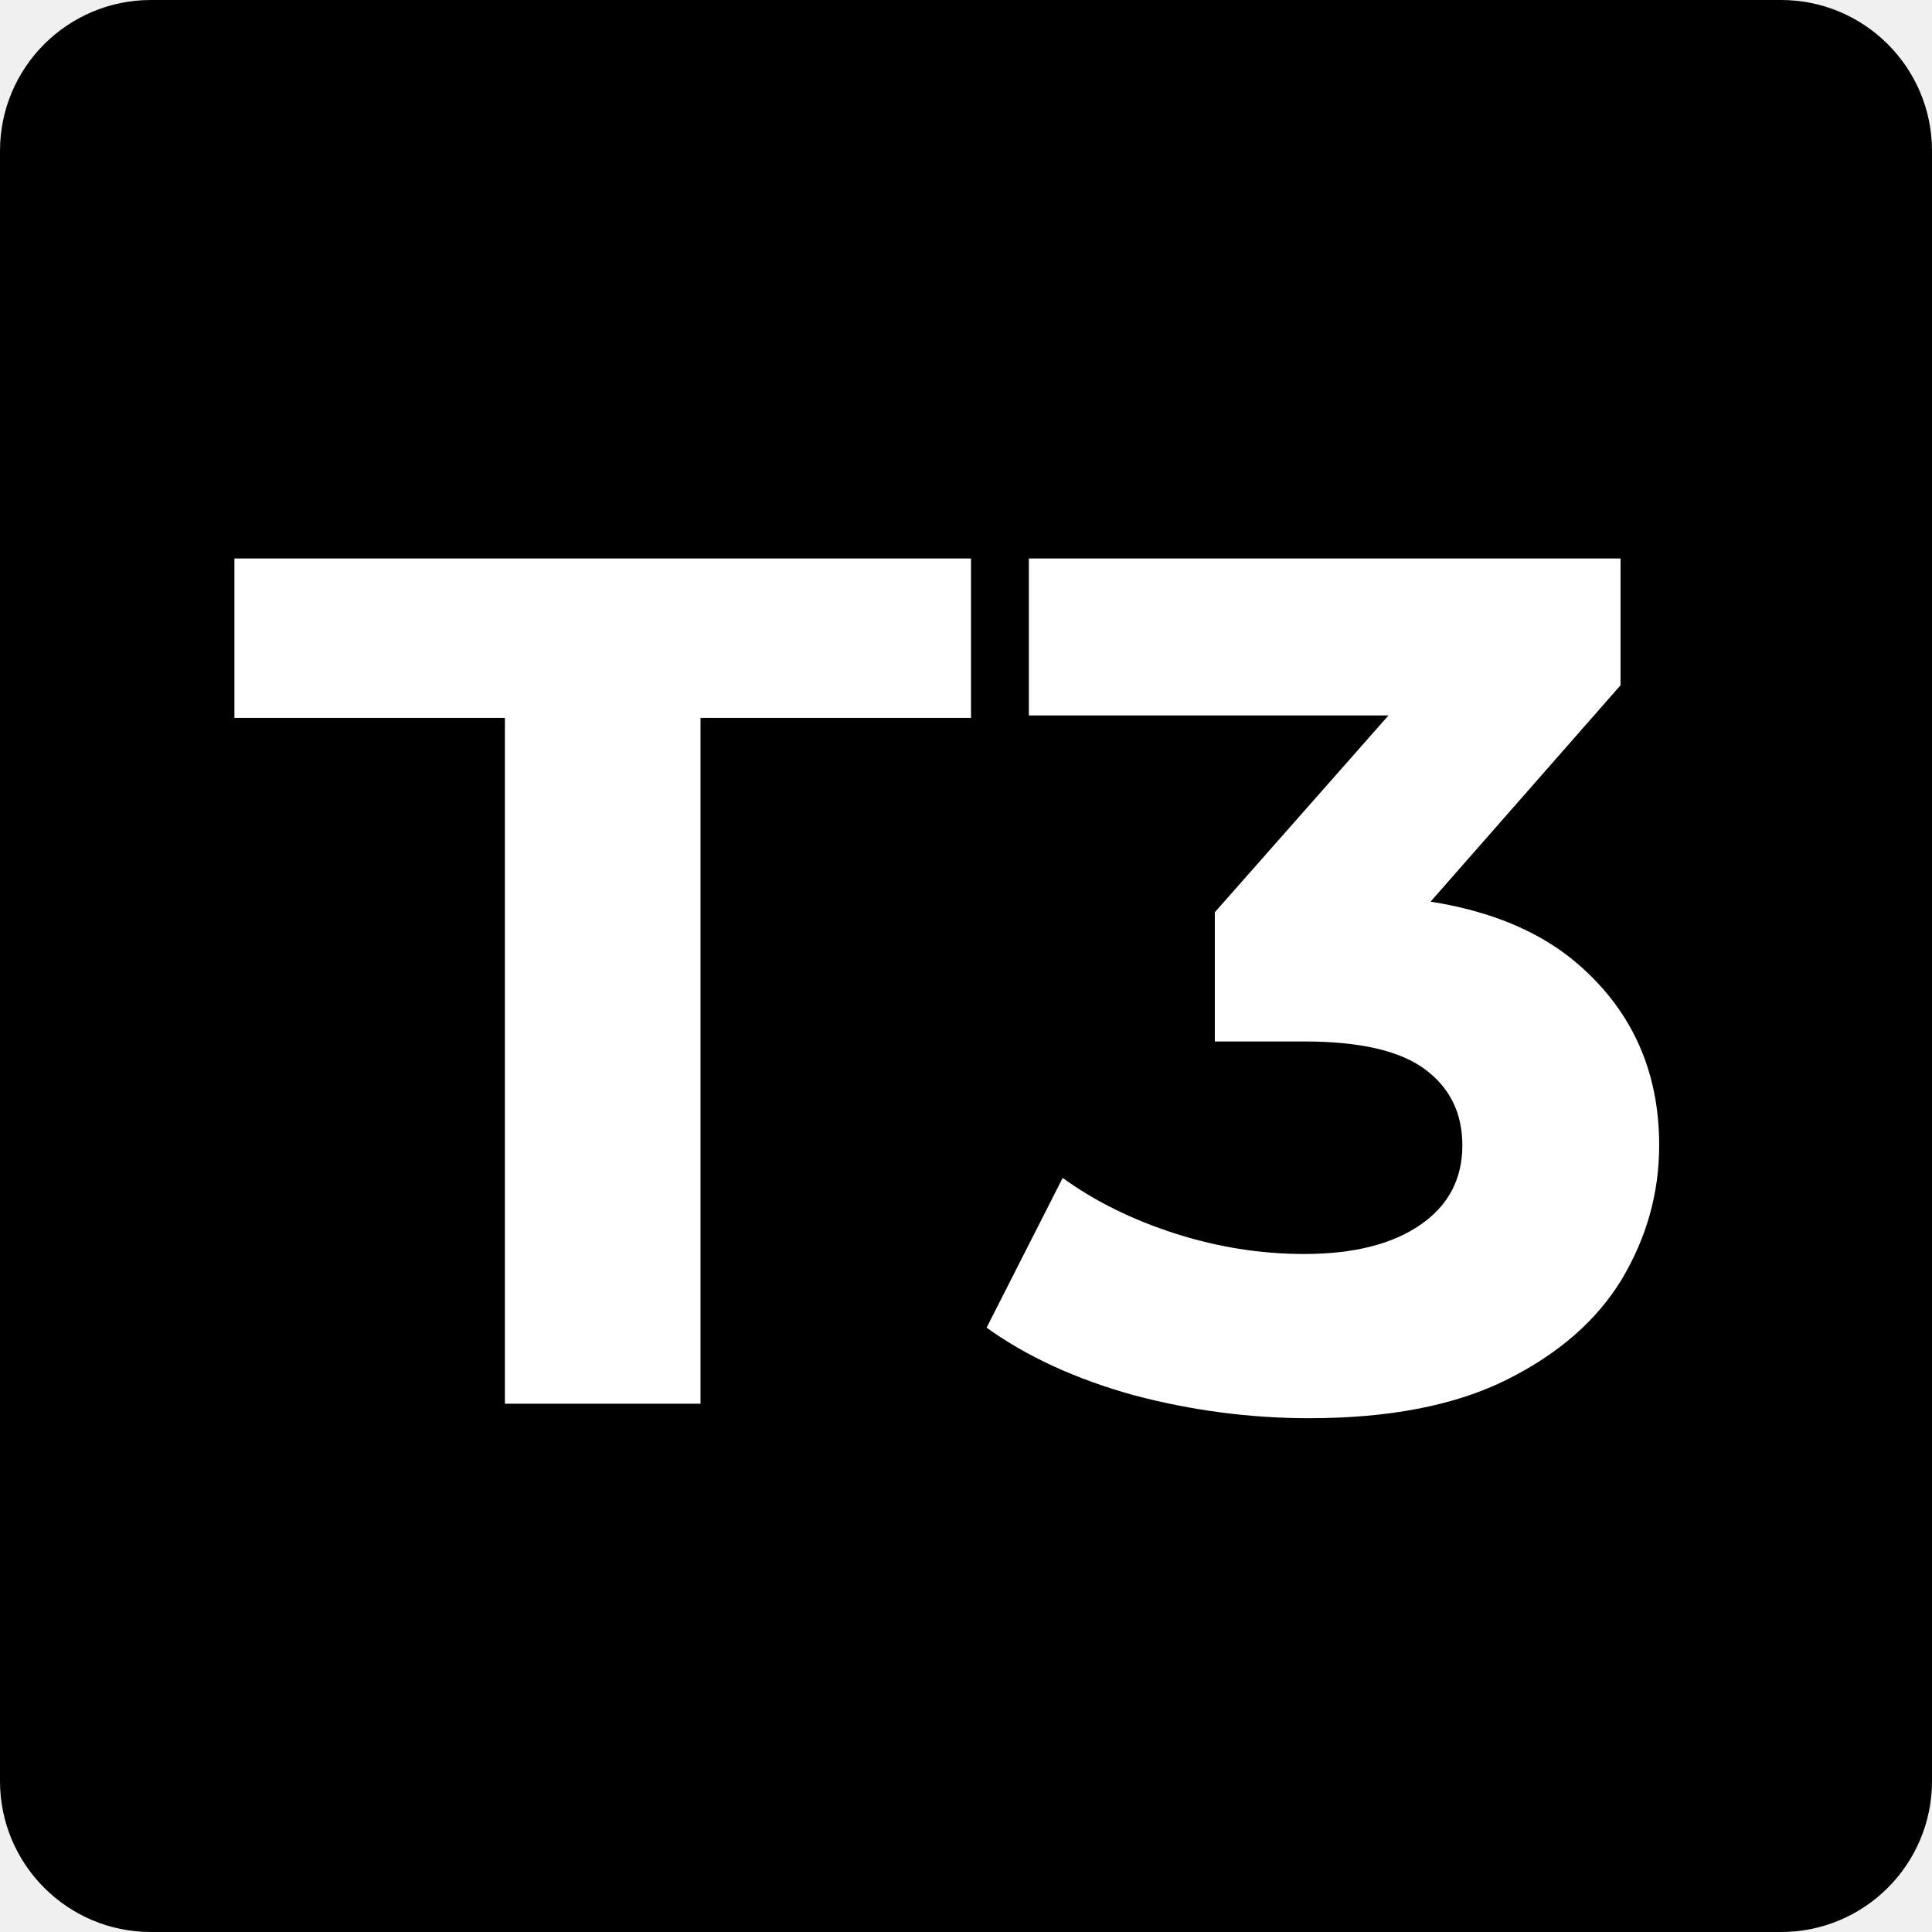
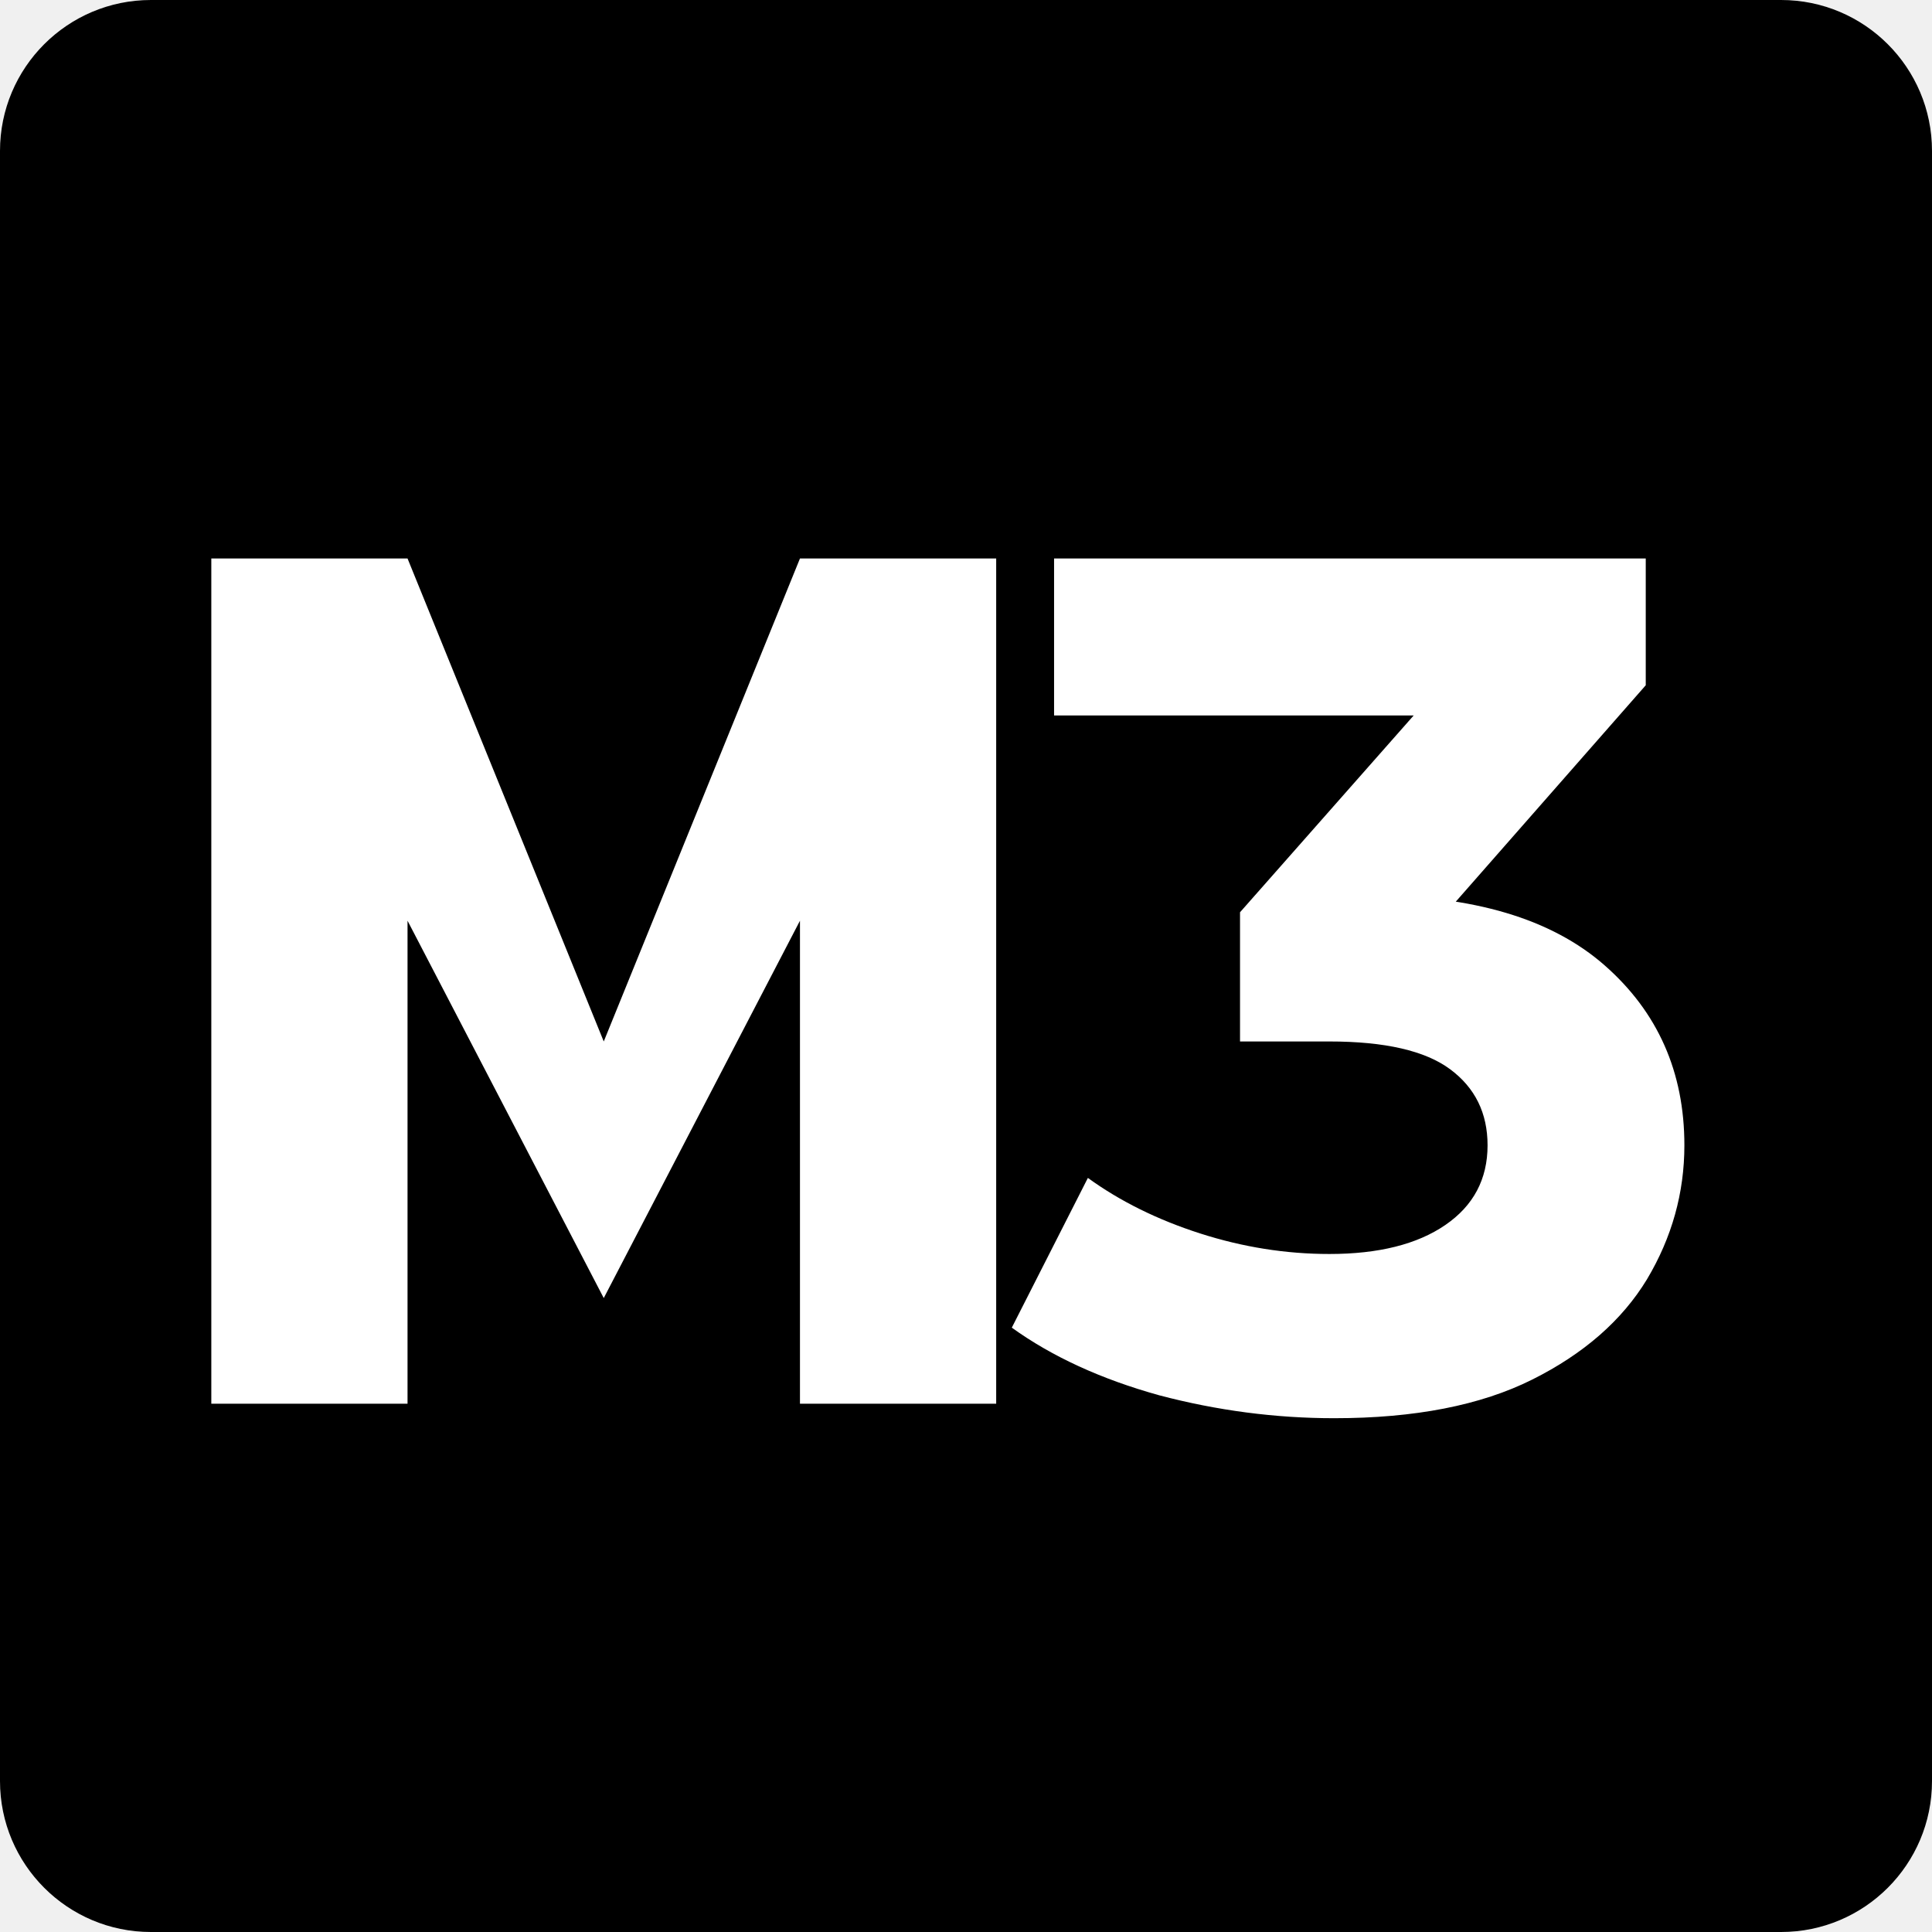
<svg xmlns="http://www.w3.org/2000/svg" width="128" height="128" viewBox="0 0 128 128" fill="none">
  <path d="M0 10C0 4.477 4.477 0 10 0H118C123.523 0 128 4.477 128 10V118C128 123.523 123.523 128 118 128H10C4.477 128 0 123.523 0 118V10Z" fill="black" />
-   <path d="M33.451 93V47.56H15.531V37H64.331V47.56H46.411V93H33.451ZM86.725 93.96C82.832 93.96 78.965 93.453 75.125 92.44C71.285 91.373 68.032 89.88 65.365 87.96L70.405 78.04C72.539 79.587 75.019 80.813 77.845 81.72C80.672 82.627 83.525 83.08 86.405 83.08C89.659 83.08 92.219 82.44 94.085 81.16C95.952 79.88 96.885 78.12 96.885 75.88C96.885 73.747 96.059 72.067 94.405 70.84C92.752 69.613 90.085 69 86.405 69H80.485V60.44L96.085 42.76L97.525 47.4H68.165V37H107.365V45.4L91.845 63.08L85.285 59.32H89.045C95.925 59.32 101.125 60.867 104.645 63.96C108.165 67.053 109.925 71.027 109.925 75.88C109.925 79.027 109.099 81.987 107.445 84.76C105.792 87.48 103.259 89.693 99.845 91.4C96.432 93.107 92.059 93.96 86.725 93.96Z" fill="white" />
+   <path d="M14 93V37H27L40 69L53 37H66V93H53V61L40 86L27 61V93H14Z" fill="white" />
+   <path transform="translate(1.67 0)" d="M86.725 93.96C82.832 93.96 78.965 93.453 75.125 92.44C71.285 91.373 68.032 89.88 65.365 87.96L70.405 78.04C72.539 79.587 75.019 80.813 77.845 81.72C80.672 82.627 83.525 83.08 86.405 83.08C89.659 83.08 92.219 82.44 94.085 81.16C95.952 79.88 96.885 78.12 96.885 75.88C96.885 73.747 96.059 72.067 94.405 70.84C92.752 69.613 90.085 69 86.405 69H80.485V60.44L96.085 42.76L97.525 47.4H68.165V37H107.365V45.4L91.845 63.08L85.285 59.32H89.045C95.925 59.32 101.125 60.867 104.645 63.96C108.165 67.053 109.925 71.027 109.925 75.88C109.925 79.027 109.099 81.987 107.445 84.76C105.792 87.48 103.259 89.693 99.845 91.4C96.432 93.107 92.059 93.96 86.725 93.96Z" fill="white" />
</svg>
